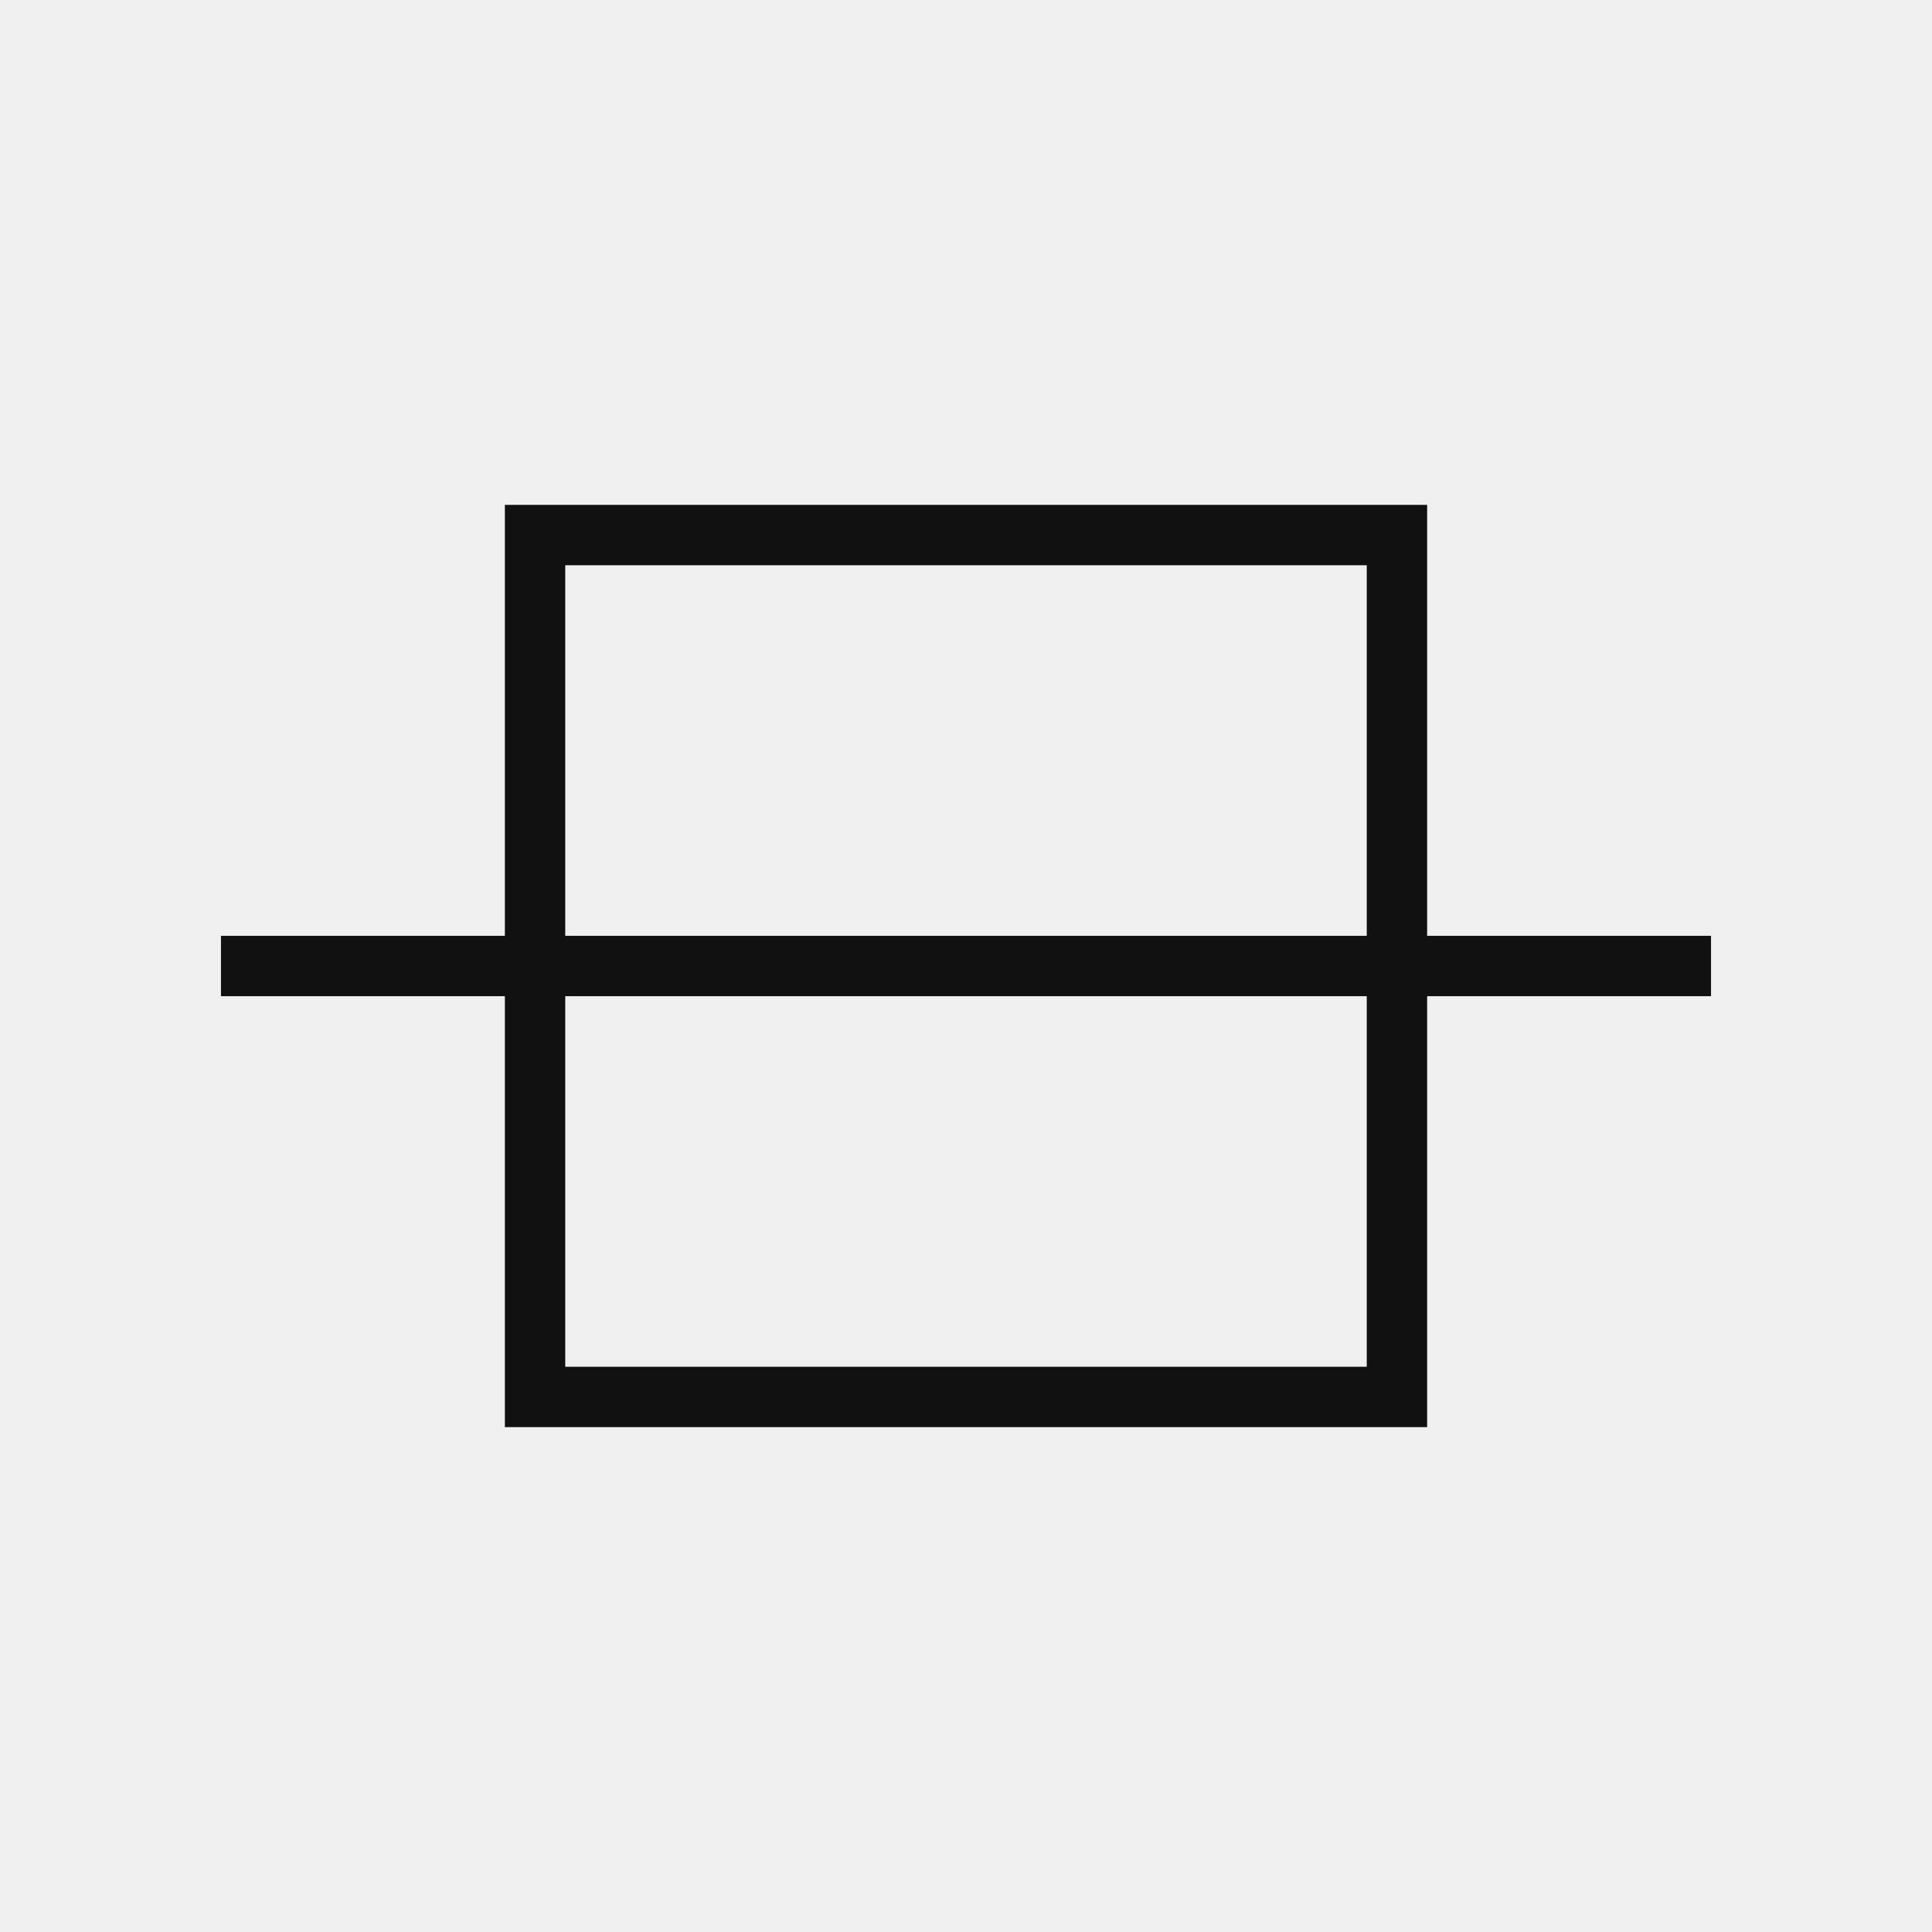
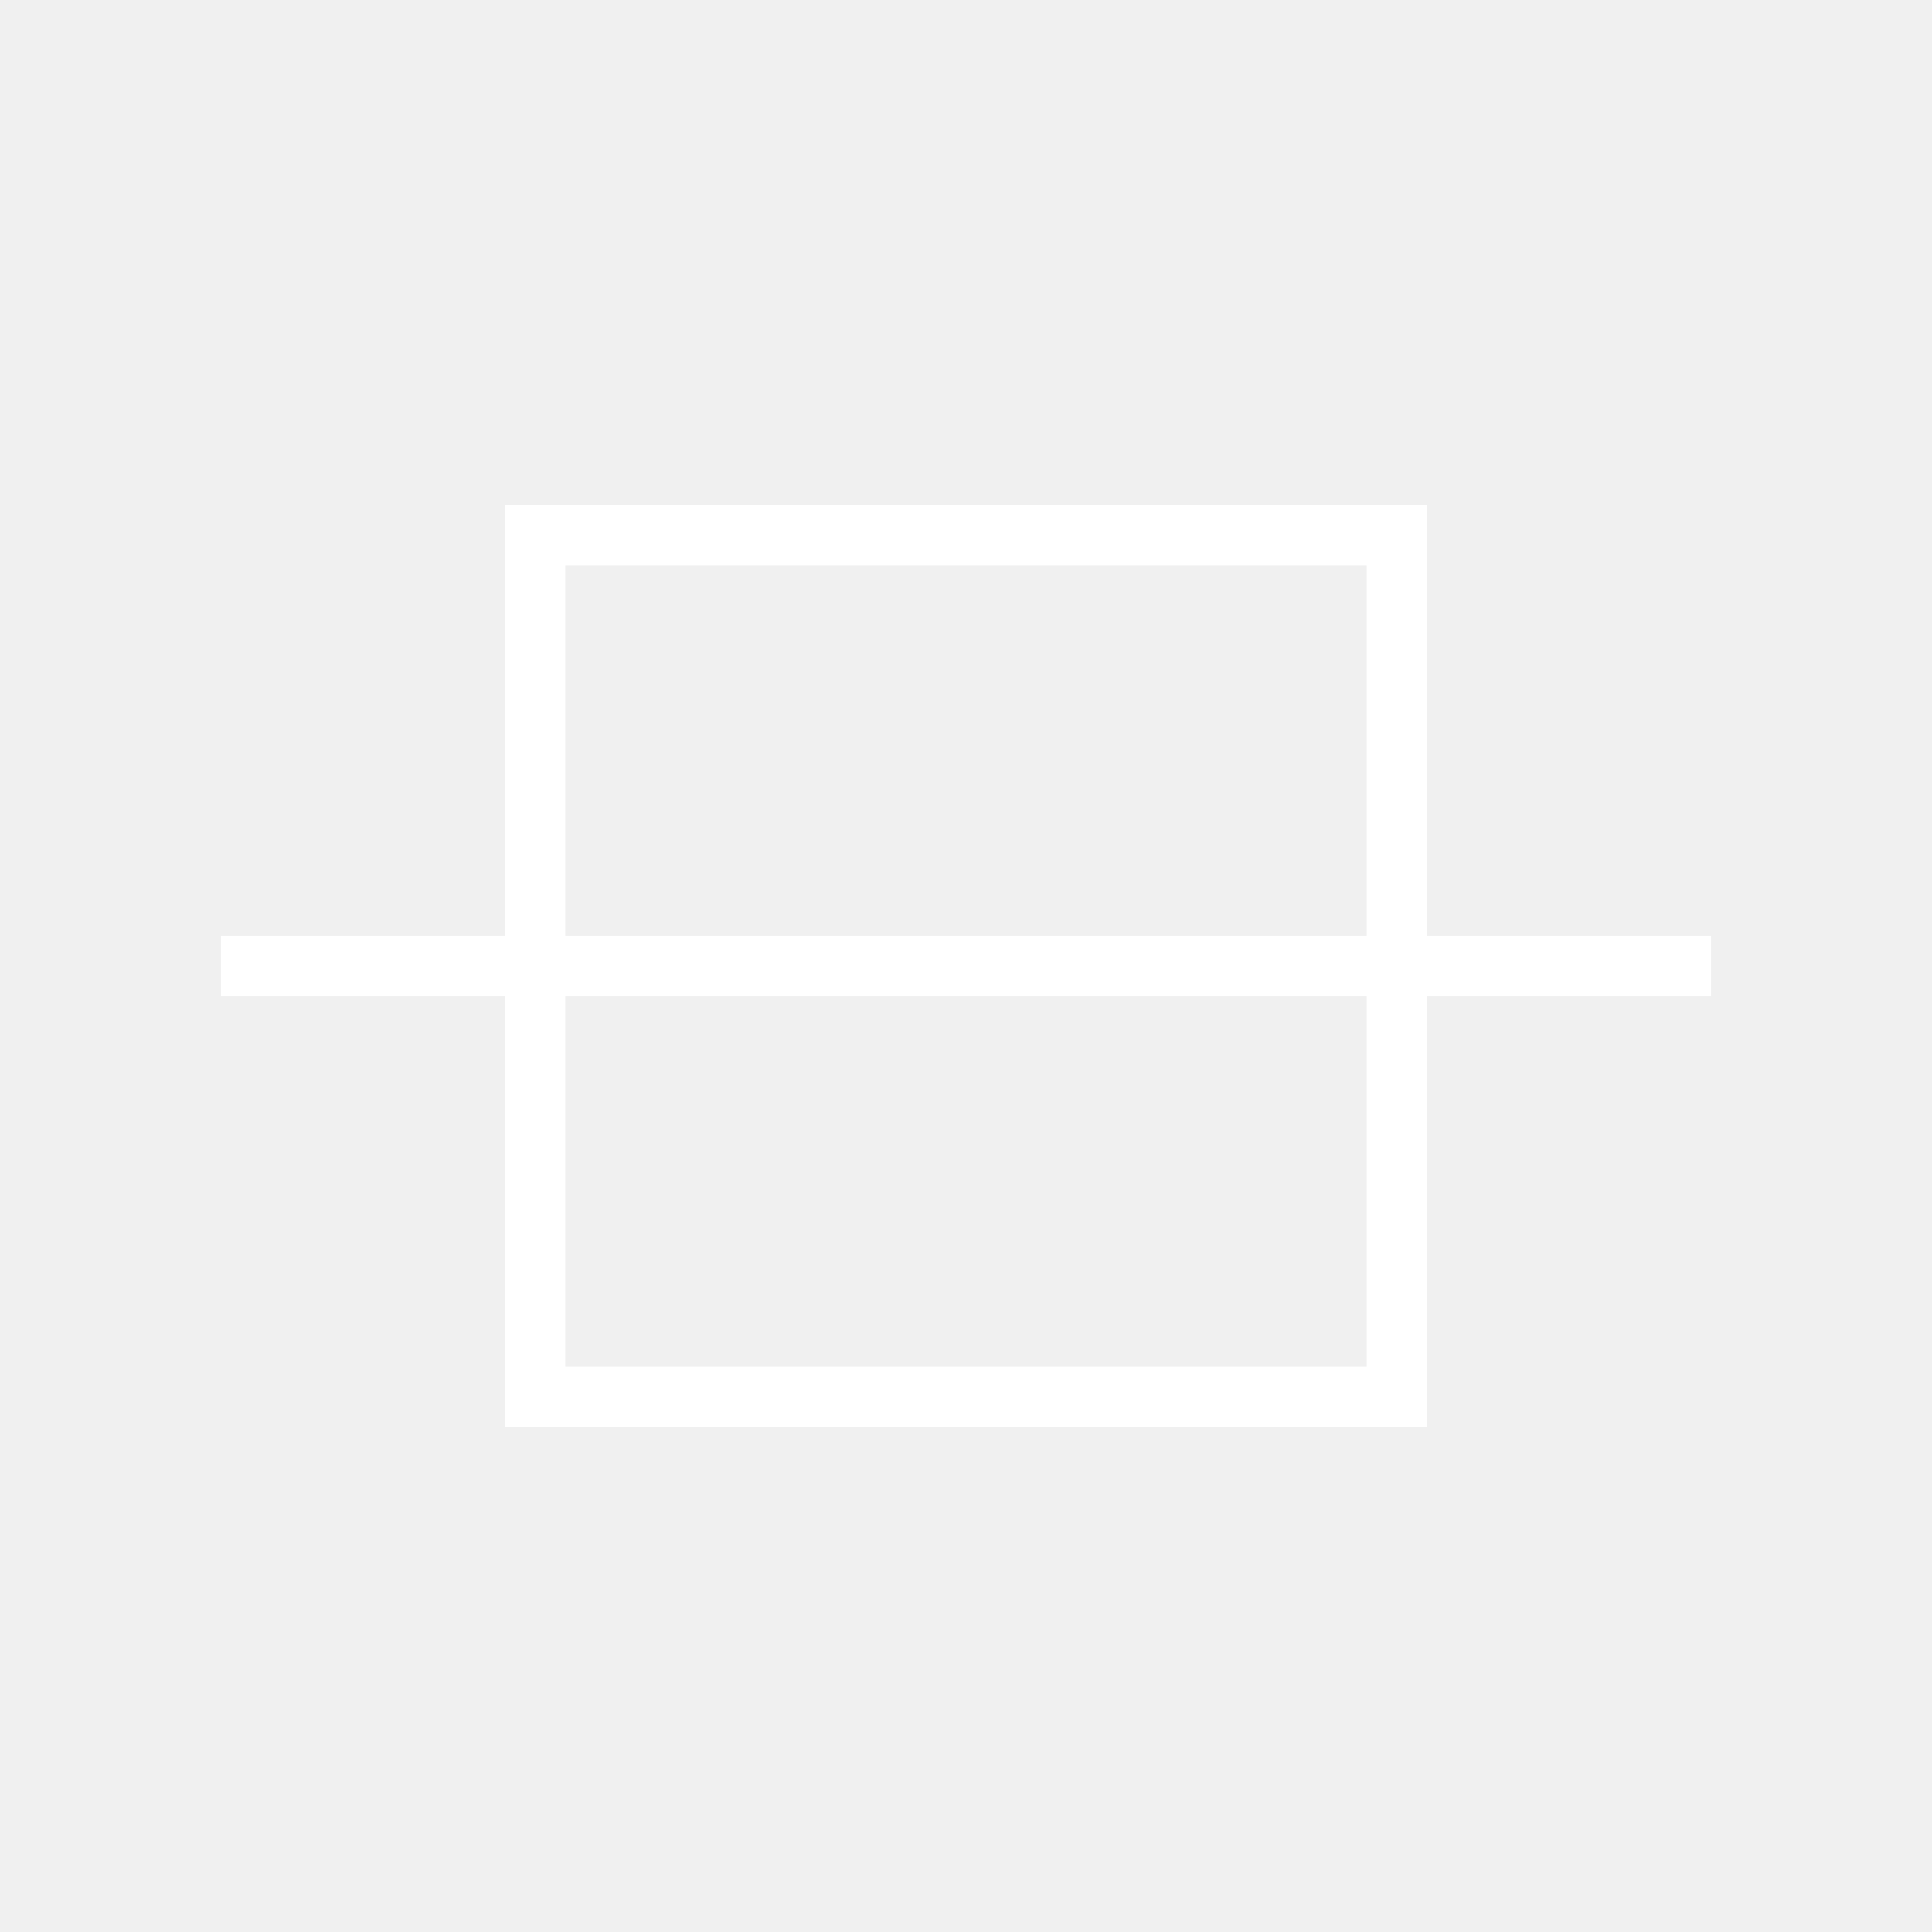
<svg xmlns="http://www.w3.org/2000/svg" width="1024" height="1024" viewBox="0 0 1024 1024" role="img" aria-labelledby="title desc">
-   <g fill="none" stroke="#111" stroke-width="32" stroke-linecap="square" stroke-linejoin="miter">
+   <g fill="none" stroke="#fff" stroke-width="32" stroke-linecap="square" stroke-linejoin="miter">
    <rect x="283.591" y="283.591" width="456.818" height="456.818" />
    <path d="M133.12 512H890.88" />
  </g>
</svg>
